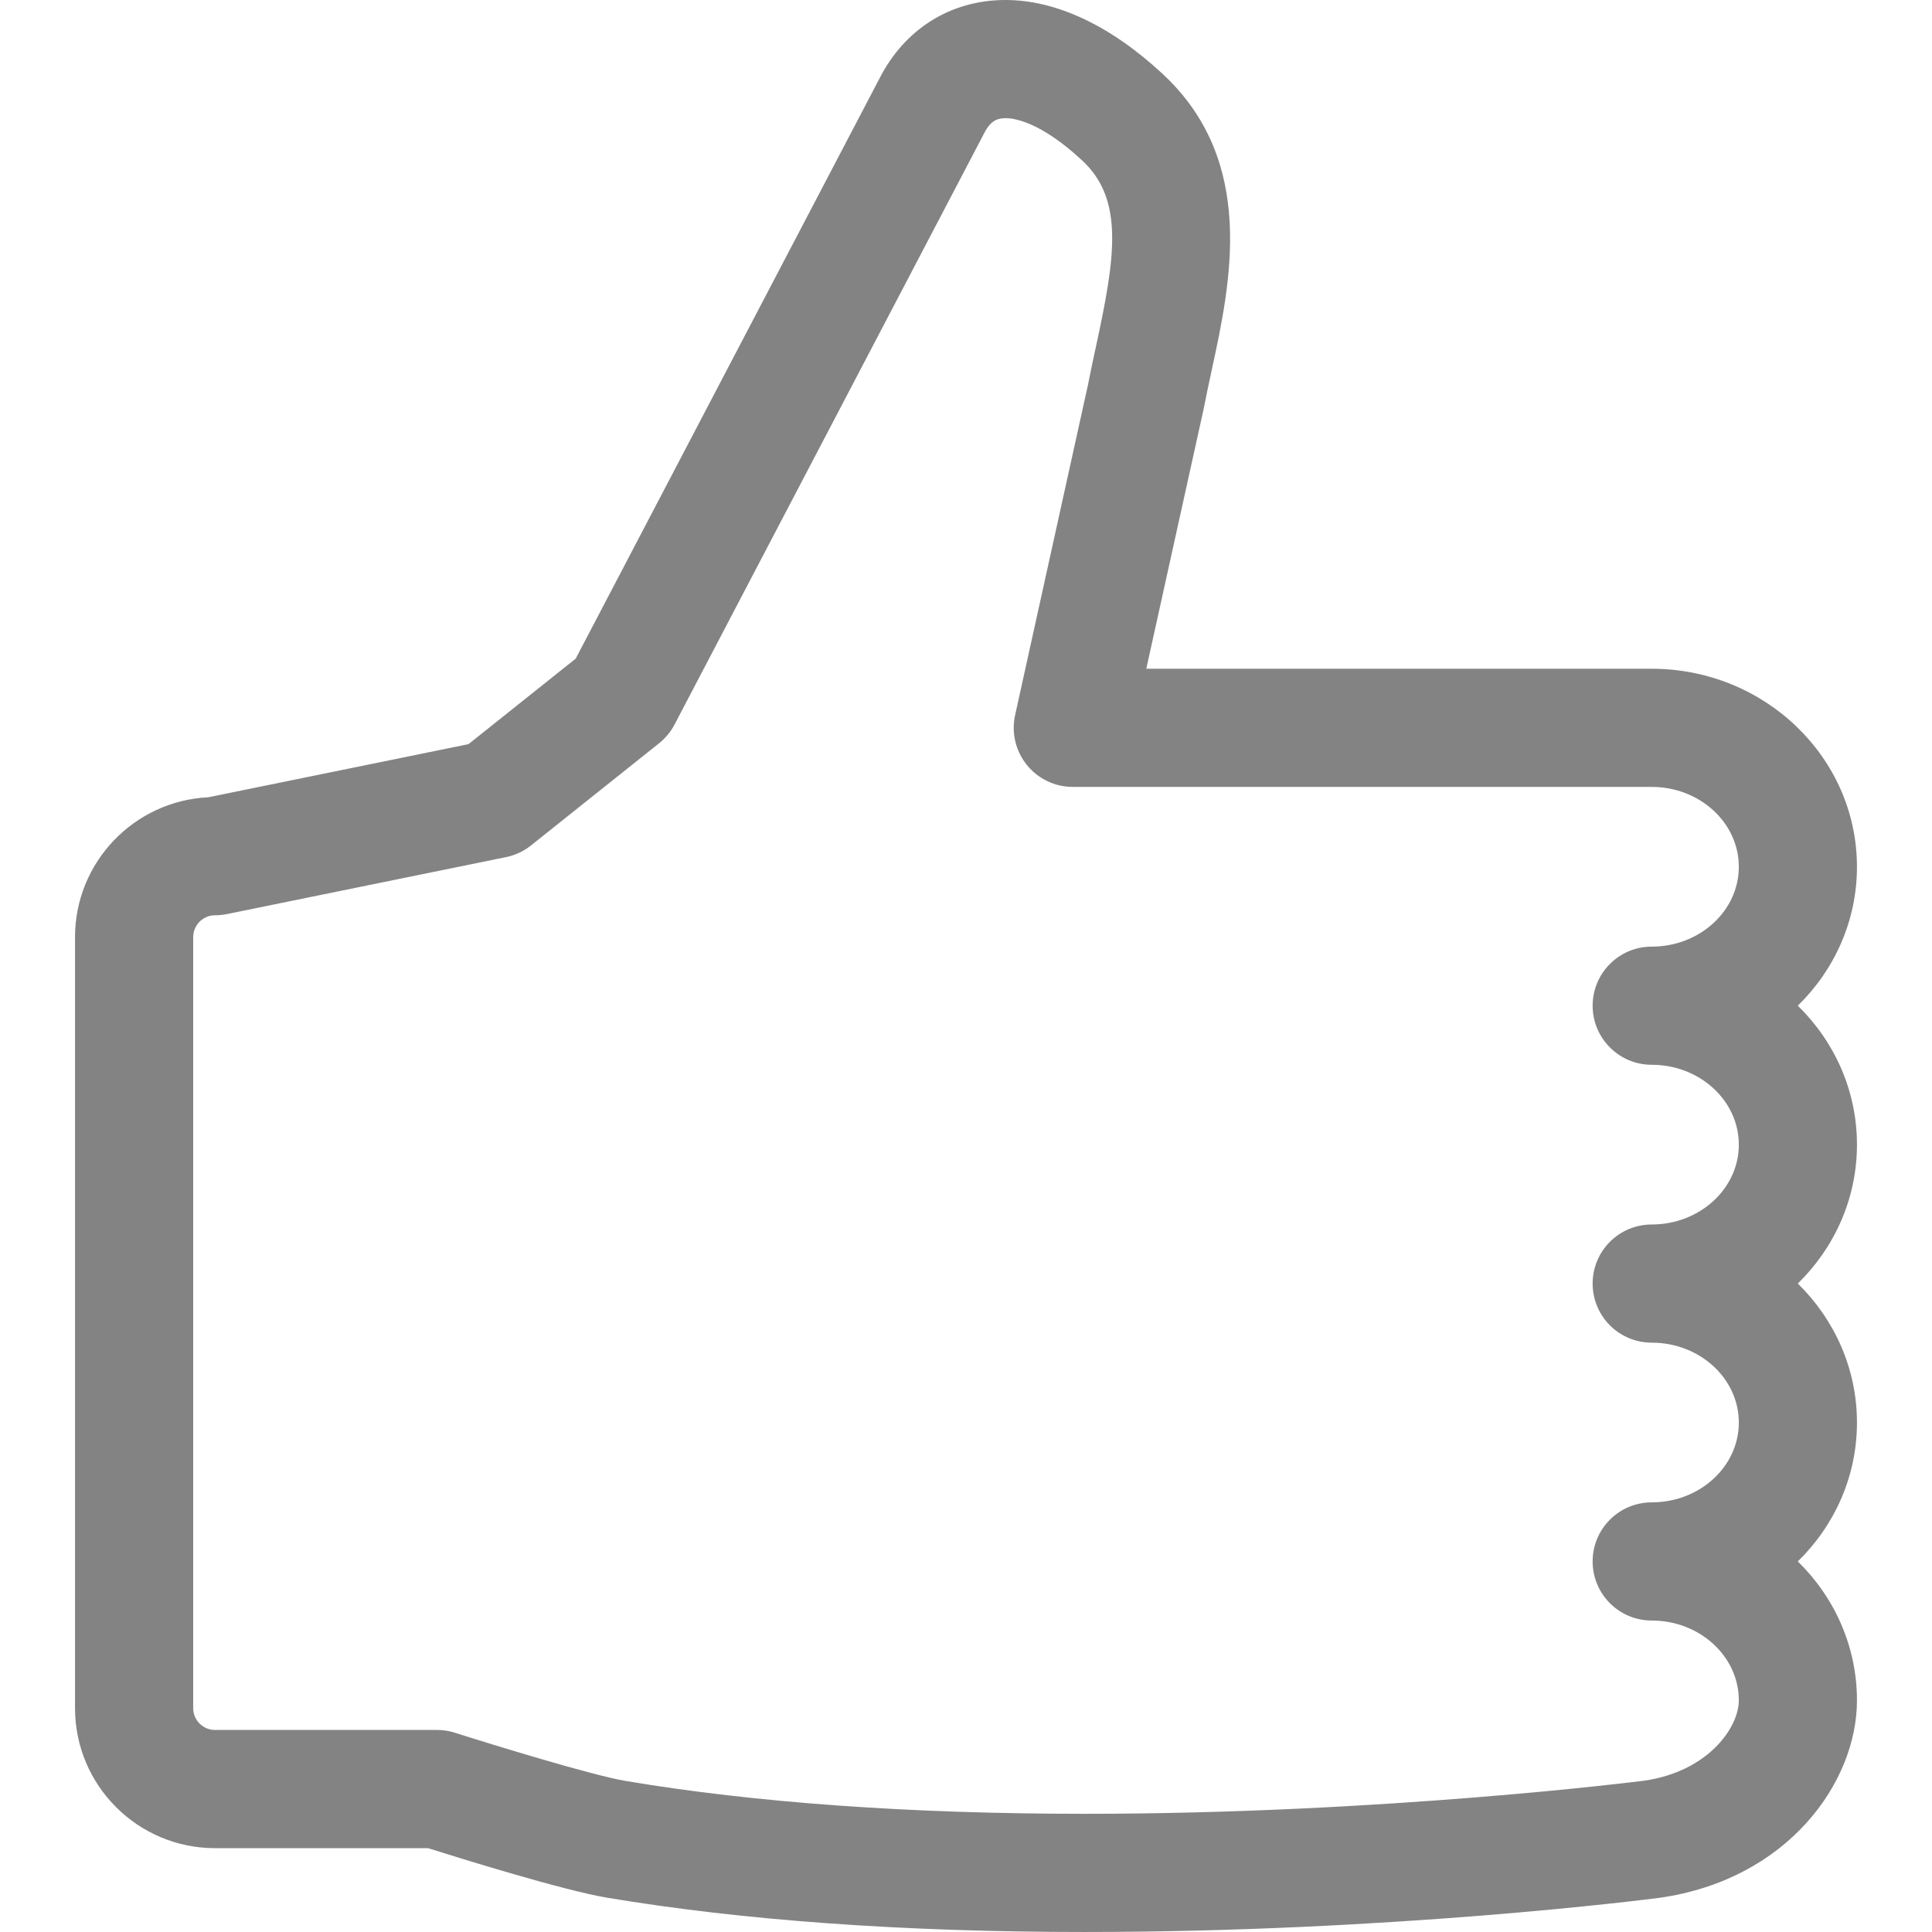
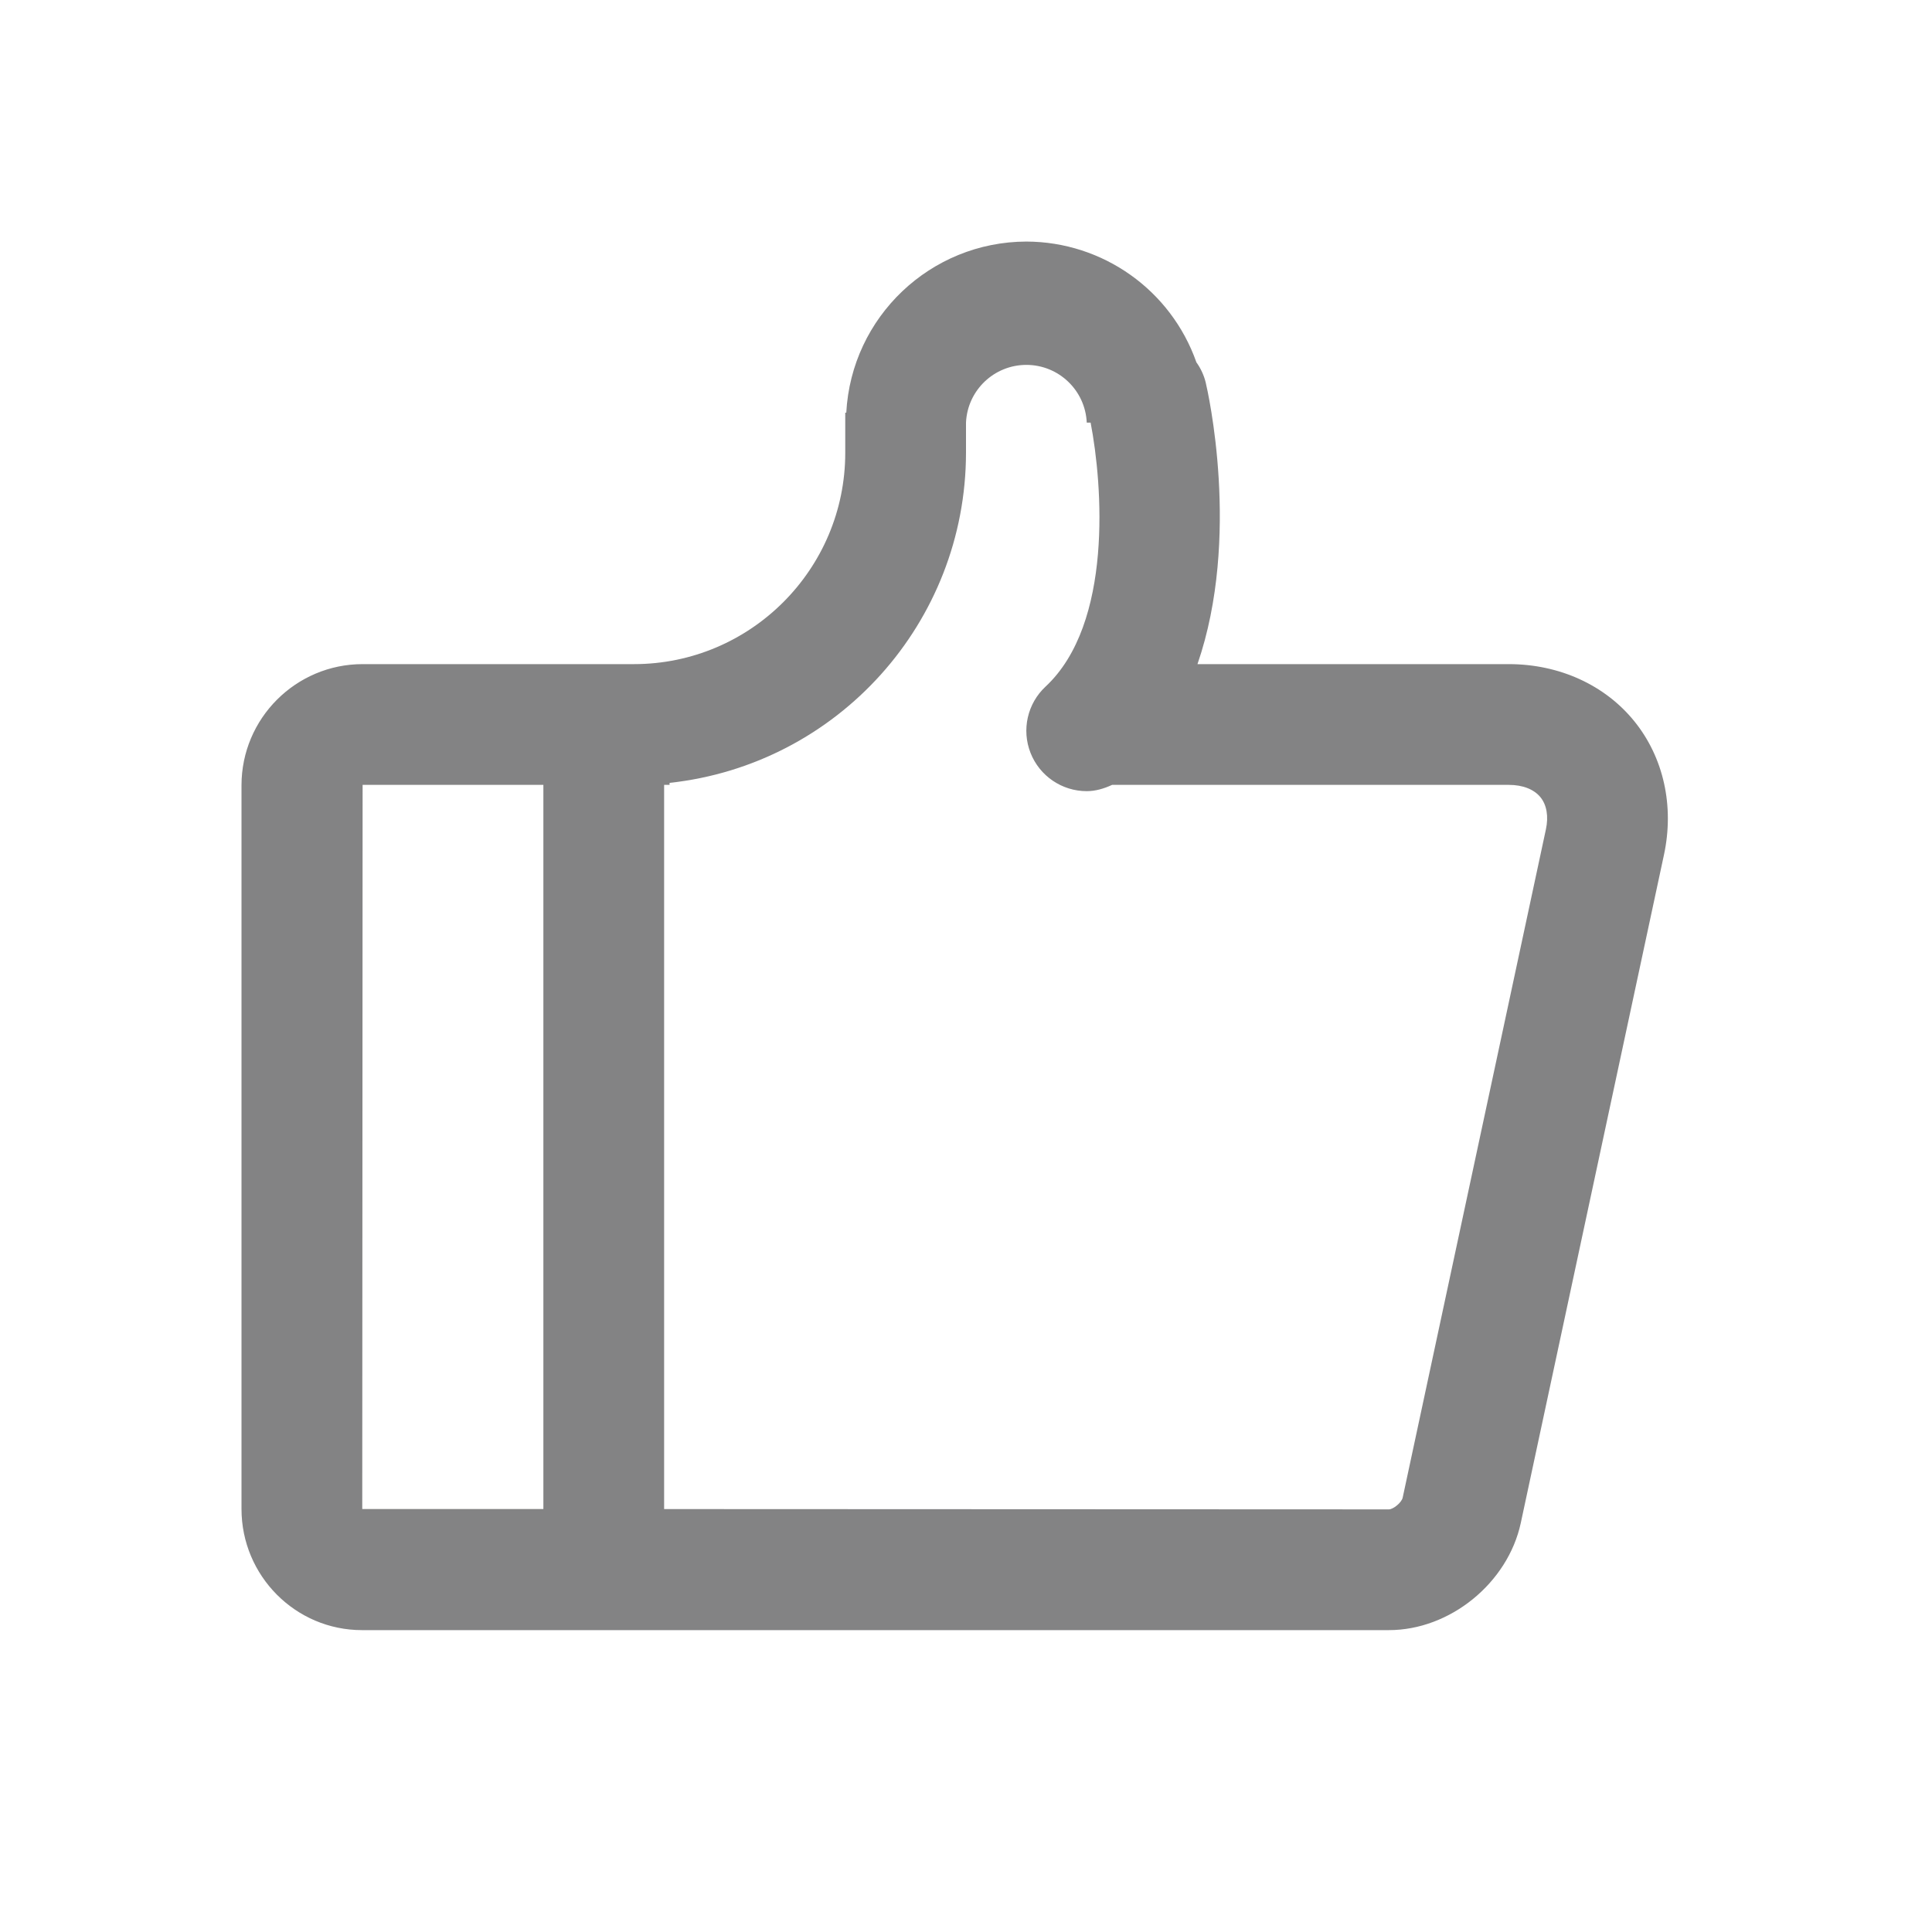
- <svg xmlns="http://www.w3.org/2000/svg" t="1502008635980" class="icon" style="" viewBox="0 0 1024 1024" version="1.1" p-id="11171" width="128" height="128">
+ <svg xmlns="http://www.w3.org/2000/svg" t="1507365969793" class="icon" style="" viewBox="0 0 1024 1024" version="1.1" p-id="2228" width="128" height="128">
  <defs>
    <style type="text/css" />
  </defs>
-   <path d="M575.032 1023.992h-0.032c-96.151 0-181.439-6.12-253.502-18.224-22.84-3.832-77.351-20.736-94.647-26.208H113.931c-40.896 0-74.167-33.272-74.167-74.183V496.7c0-39.712 31.344-72.247 70.591-74.119l137.951-28.168 56.824-45.32L466.08 41.712C479.472 15.336 503.896 0 532.92 0c26.912 0 55.688 13.544 83.303 39.168 50 46.456 36.088 110.663 25.904 157.519-1.44 6.776-2.904 13.48-4.168 20.048l-30.4 137.711h267.862c60 0 108.807 47.096 108.807 104.967 0 28.656-11.952 54.664-31.344 73.623 19.392 18.96 31.344 44.984 31.344 73.655 0 28.664-11.984 54.664-31.344 73.623 19.36 18.96 31.344 44.984 31.344 73.663 0 28.656-11.952 54.648-31.344 73.607 19.392 18.96 31.344 44.992 31.344 73.671 0 43.4-36.576 94.807-104.343 104.583-6.136 0.84-142.127 18.152-304.854 18.152zM532.92 62.632c-3.76 0-7.704 0.944-11.192 7.8L357.537 383.989a31.336 31.336 0 0 1-8.208 9.952l-67.855 54.136a31.376 31.376 0 0 1-13.256 6.208l-148.007 30.208a31.824 31.824 0 0 1-6.272 0.624c-6.36 0-11.544 5.2-11.544 11.576v408.669c0 6.36 5.184 11.552 11.544 11.552h117.775c3.216 0 6.448 0.496 9.52 1.504 19.064 6.088 72.503 22.536 90.623 25.568 68.687 11.52 150.495 17.368 243.15 17.368 158.535 0 295.054-17.368 296.43-17.552 34.096-4.92 50.176-28.32 50.176-42.536 0-23.36-20.704-42.352-46.168-42.352a31.304 31.304 0 0 1-31.32-31.32 31.296 31.296 0 0 1 31.32-31.312c25.472 0 46.168-18.96 46.168-42.296 0-23.36-20.704-42.352-46.168-42.352a31.296 31.296 0 0 1-31.32-31.312 31.304 31.304 0 0 1 31.32-31.32c25.472 0 46.168-18.992 46.168-42.304 0-23.352-20.704-42.344-46.168-42.344a31.312 31.312 0 1 1 0-62.624c25.472 0 46.168-18.976 46.168-42.312 0-23.352-20.704-42.336-46.168-42.336H568.608a31.256 31.256 0 0 1-24.4-11.704 31.232 31.232 0 0 1-6.176-26.36l38.592-174.935c1.192-6.224 2.752-13.4 4.312-20.64 10.272-47.424 14.888-77.711-7.344-98.383-21.8-20.24-35.688-22.432-40.672-22.432z" fill="#838384" p-id="11172" />
+   <path d="M819.36 439.584l-75.904 354.176c-0.576 2.688-5.088 6.24-7.296 6.24L352 799.84V416h2.88v-1.056A176.224 176.224 0 0 0 512 240V224a32.032 32.032 0 0 1 64 0h2.048c6.336 32.8 11.968 106.496-23.872 139.904A32 32 0 0 0 576 419.328c4.64 0 9.152-1.344 13.44-3.328h210.24c7.424 0 13.376 2.336 16.832 6.592 3.296 4.096 4.32 10.144 2.848 16.992zM192.192 416H288v383.808H192L192.192 416z m674.08-33.664c-15.584-19.296-39.872-30.336-66.592-30.336h-164.992c23.168-67.2 5.376-145.024 4.352-149.312a30.944 30.944 0 0 0-4.928-10.656 95.808 95.808 0 0 0-90.112-64 95.84 95.84 0 0 0-95.456 90.688H448V240c0 61.76-50.24 112-112 112H192.192C156.8 352 128 380.8 128 416.224v383.552C128 835.2 156.64 864 191.84 864h544.32c32.352 0 63.04-24.96 69.888-56.8l75.904-354.208c5.504-25.76-0.192-51.488-15.68-70.656z" p-id="2229" fill="#838384" />
</svg>
